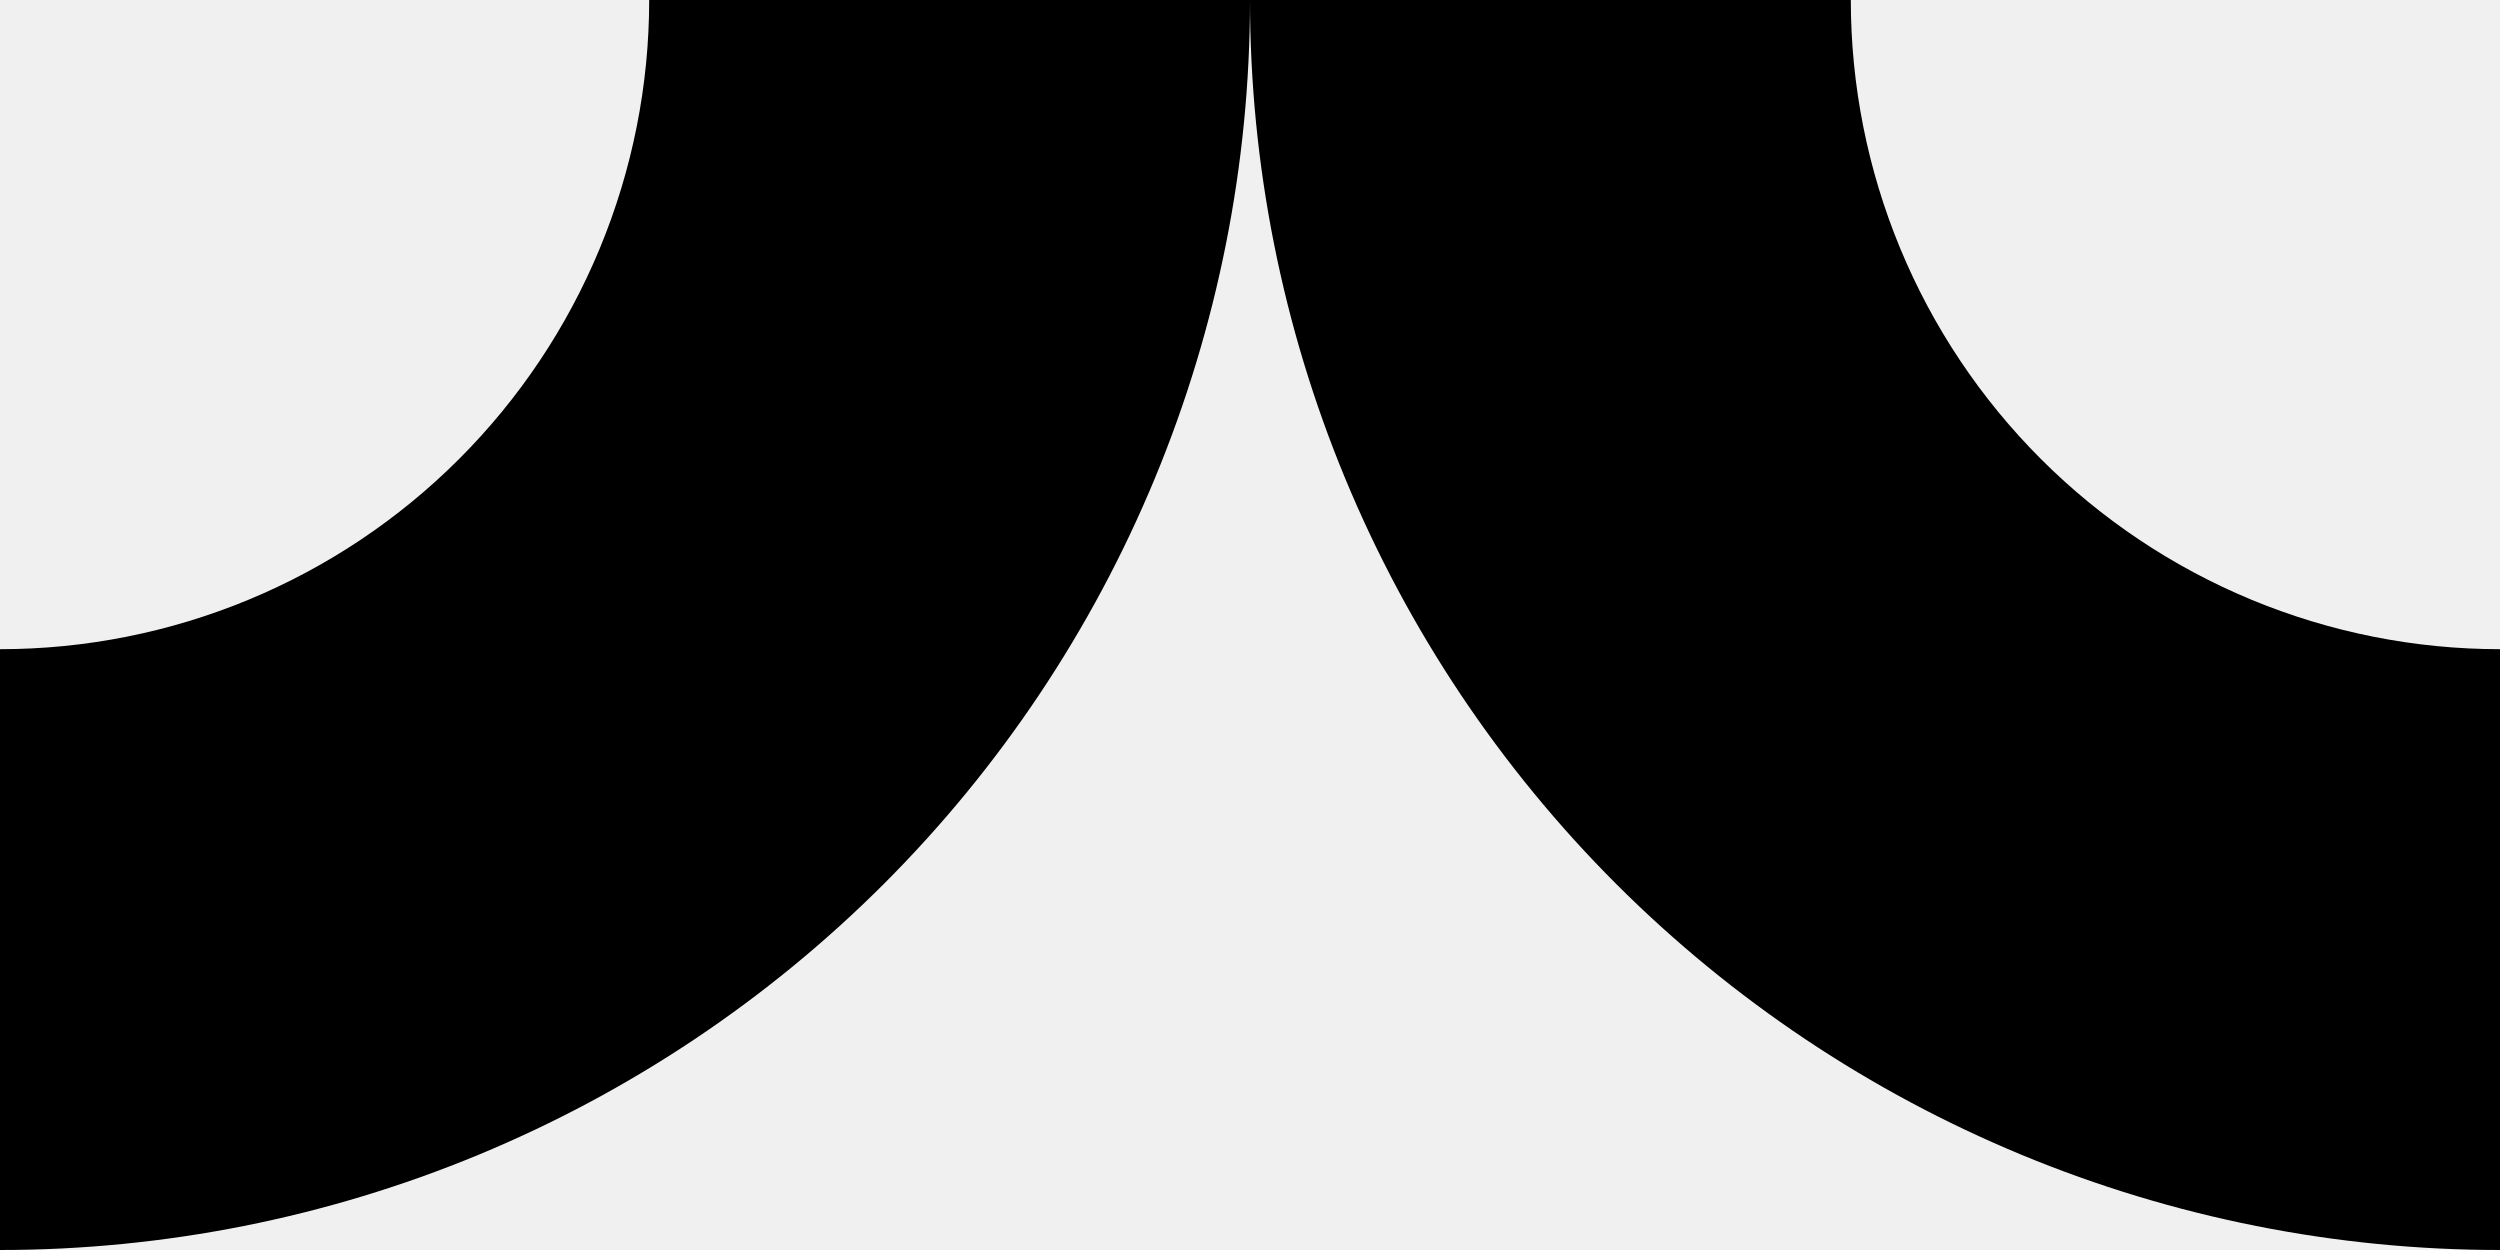
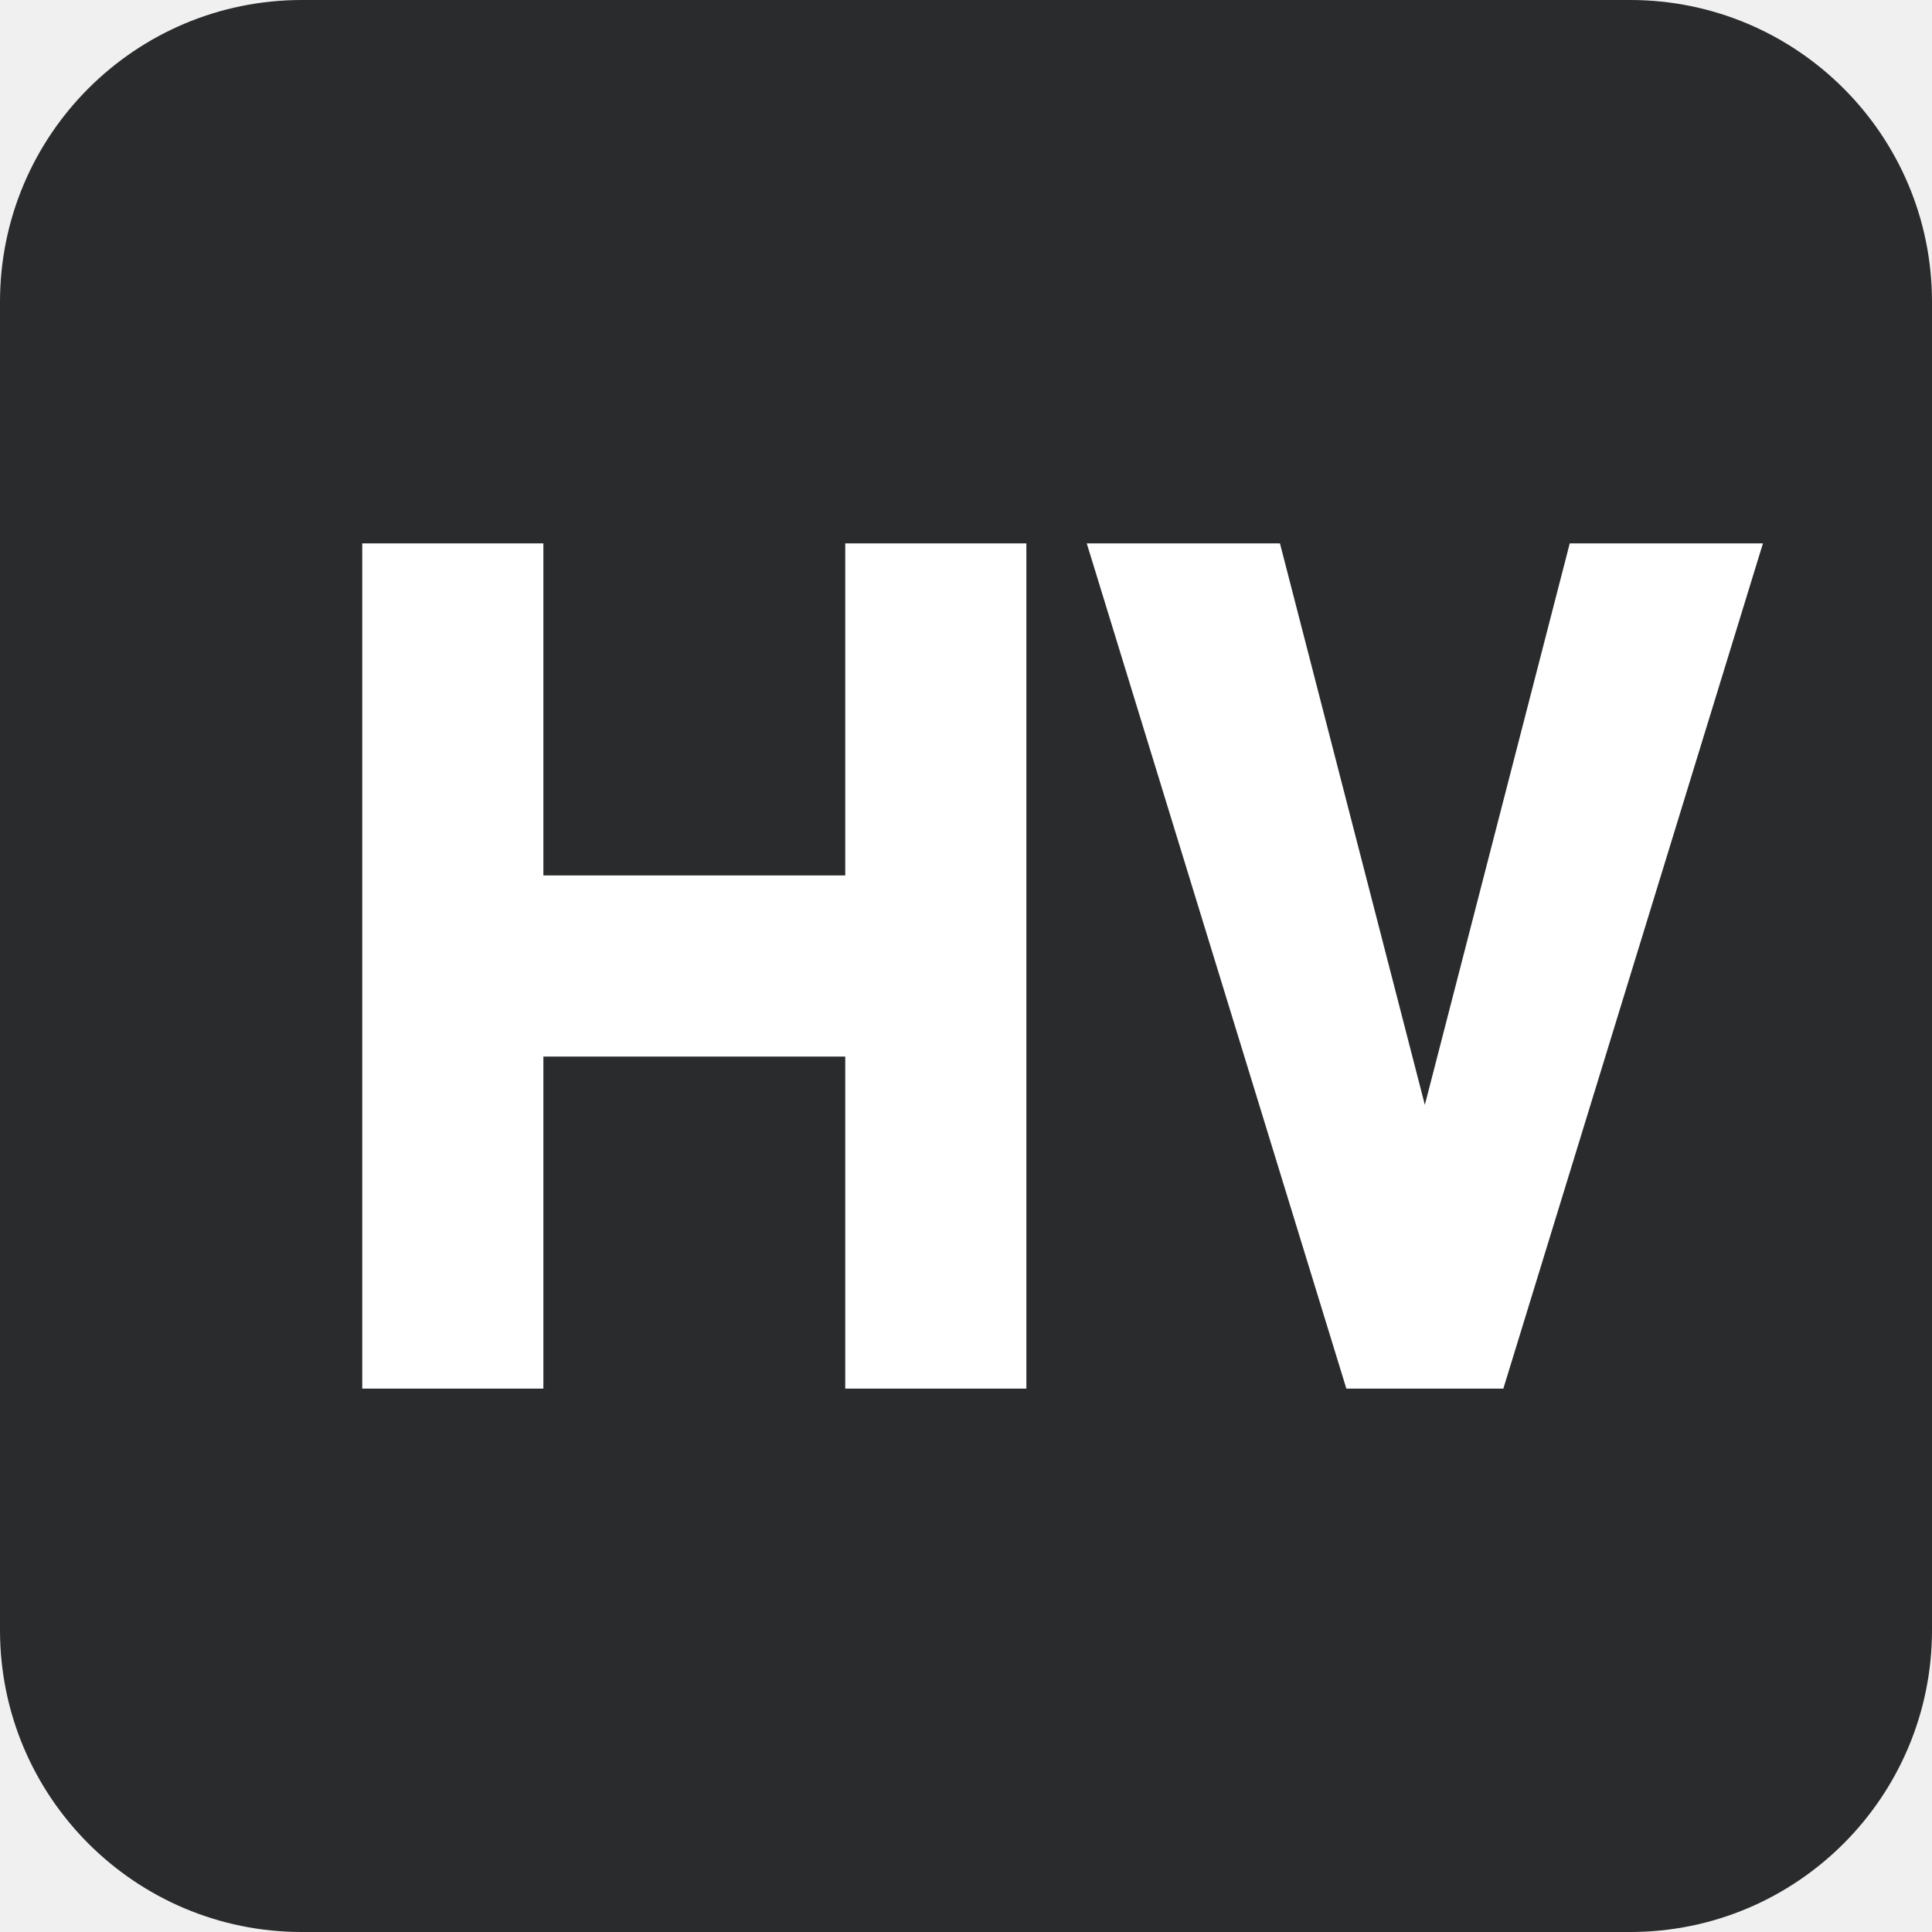
- <svg xmlns="http://www.w3.org/2000/svg" width="304" height="152" viewBox="0 0 304 152" fill="none">
-   <path d="M152 1.28612e-05C152 19.961 148.068 39.726 140.43 58.168C132.791 76.609 121.595 93.366 107.48 107.48C93.366 121.595 76.609 132.791 58.168 140.43C39.726 148.068 19.961 152 0 152L3.19349e-06 78.941C10.367 78.942 20.632 76.9 30.21 72.932C39.787 68.965 48.49 63.15 55.82 55.82C63.15 48.49 68.965 39.787 72.932 30.21C76.9 20.632 78.941 10.367 78.941 1.28612e-05H152Z" fill="black" />
-   <path d="M304 152C284.039 152 264.274 148.068 245.832 140.43C227.391 132.791 210.634 121.595 196.52 107.48C182.405 93.366 171.209 76.609 163.57 58.168C155.932 39.726 152 19.961 152 1.28612e-05L225.059 0C225.059 10.367 227.1 20.632 231.068 30.21C235.035 39.787 240.85 48.49 248.18 55.82C255.51 63.15 264.213 68.965 273.79 72.932C283.368 76.9 293.633 78.941 304 78.941V152Z" fill="black" />
+ <svg xmlns="http://www.w3.org/2000/svg" width="32" height="32" viewBox="0 0 32 32" fill="none">
+   <rect width="32" height="32" rx="5" fill="#292b2c" />
+   <path d="M6 9h3v5.5h5V9h3v14h-3v-5.5H9V23H6zm12 0h3.2l2.4 9.3L26 9h3.2l-4.3 14h-2.6z" fill="#fff" />
</svg>
